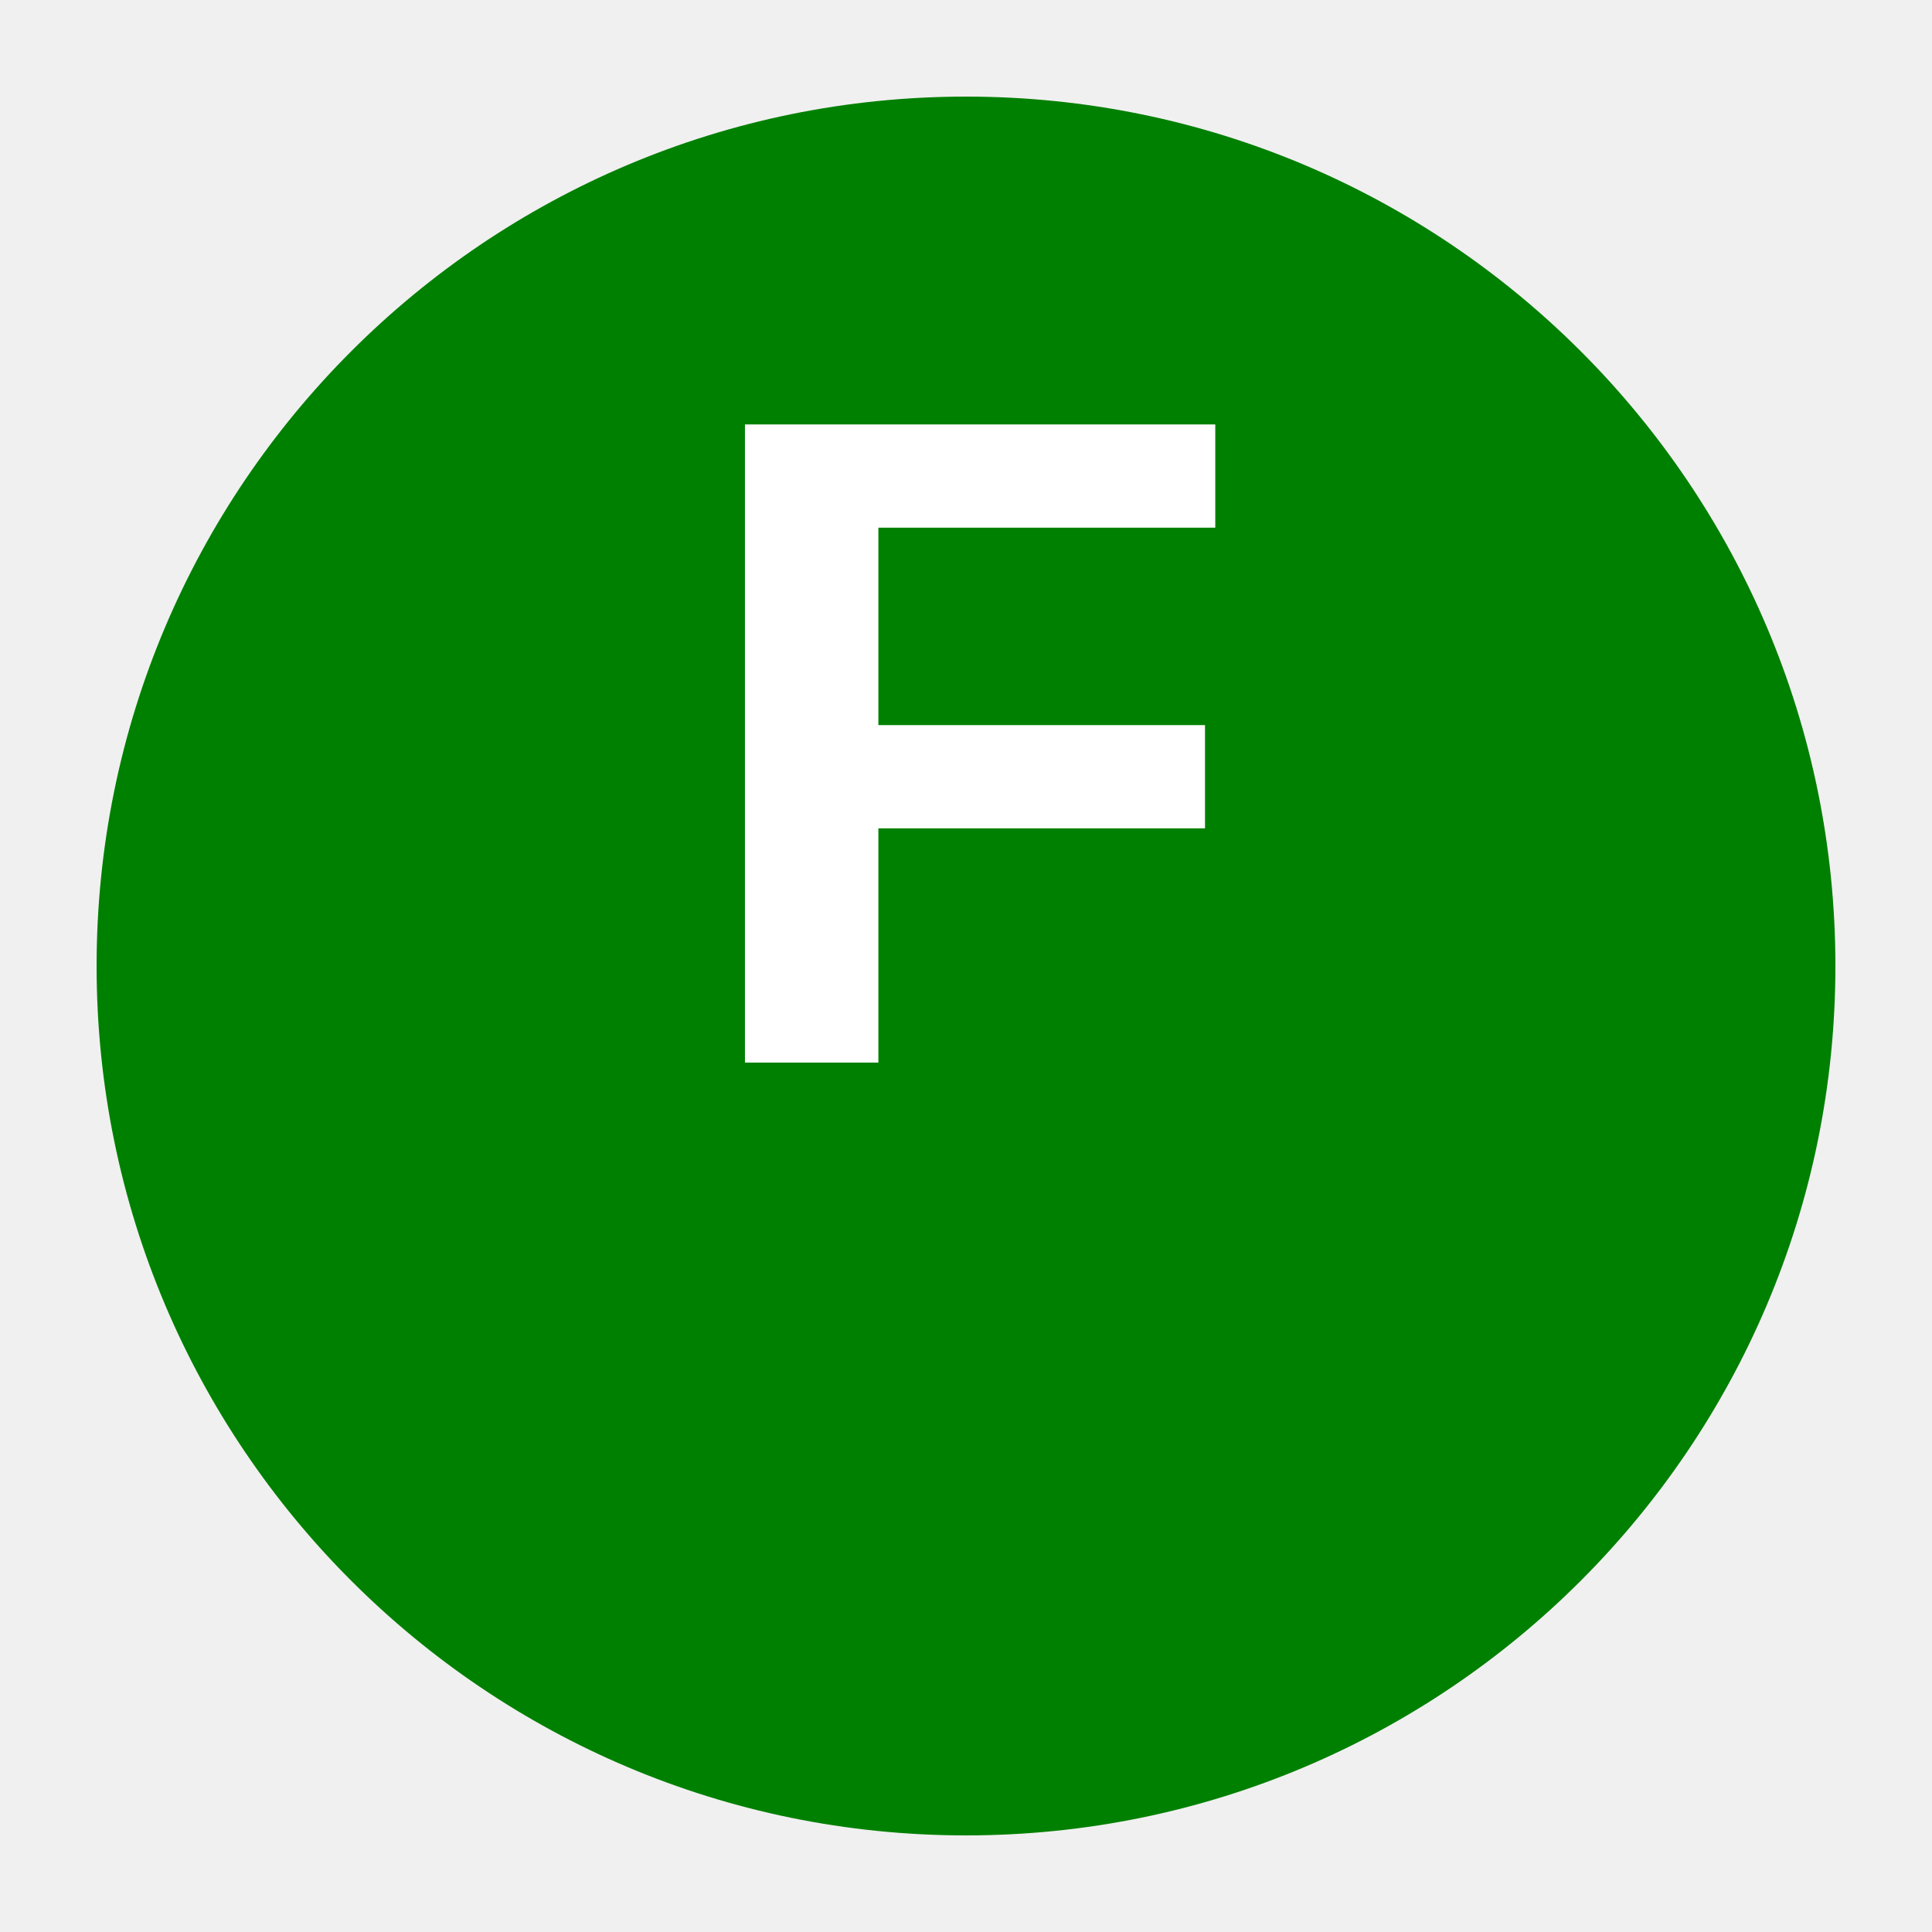
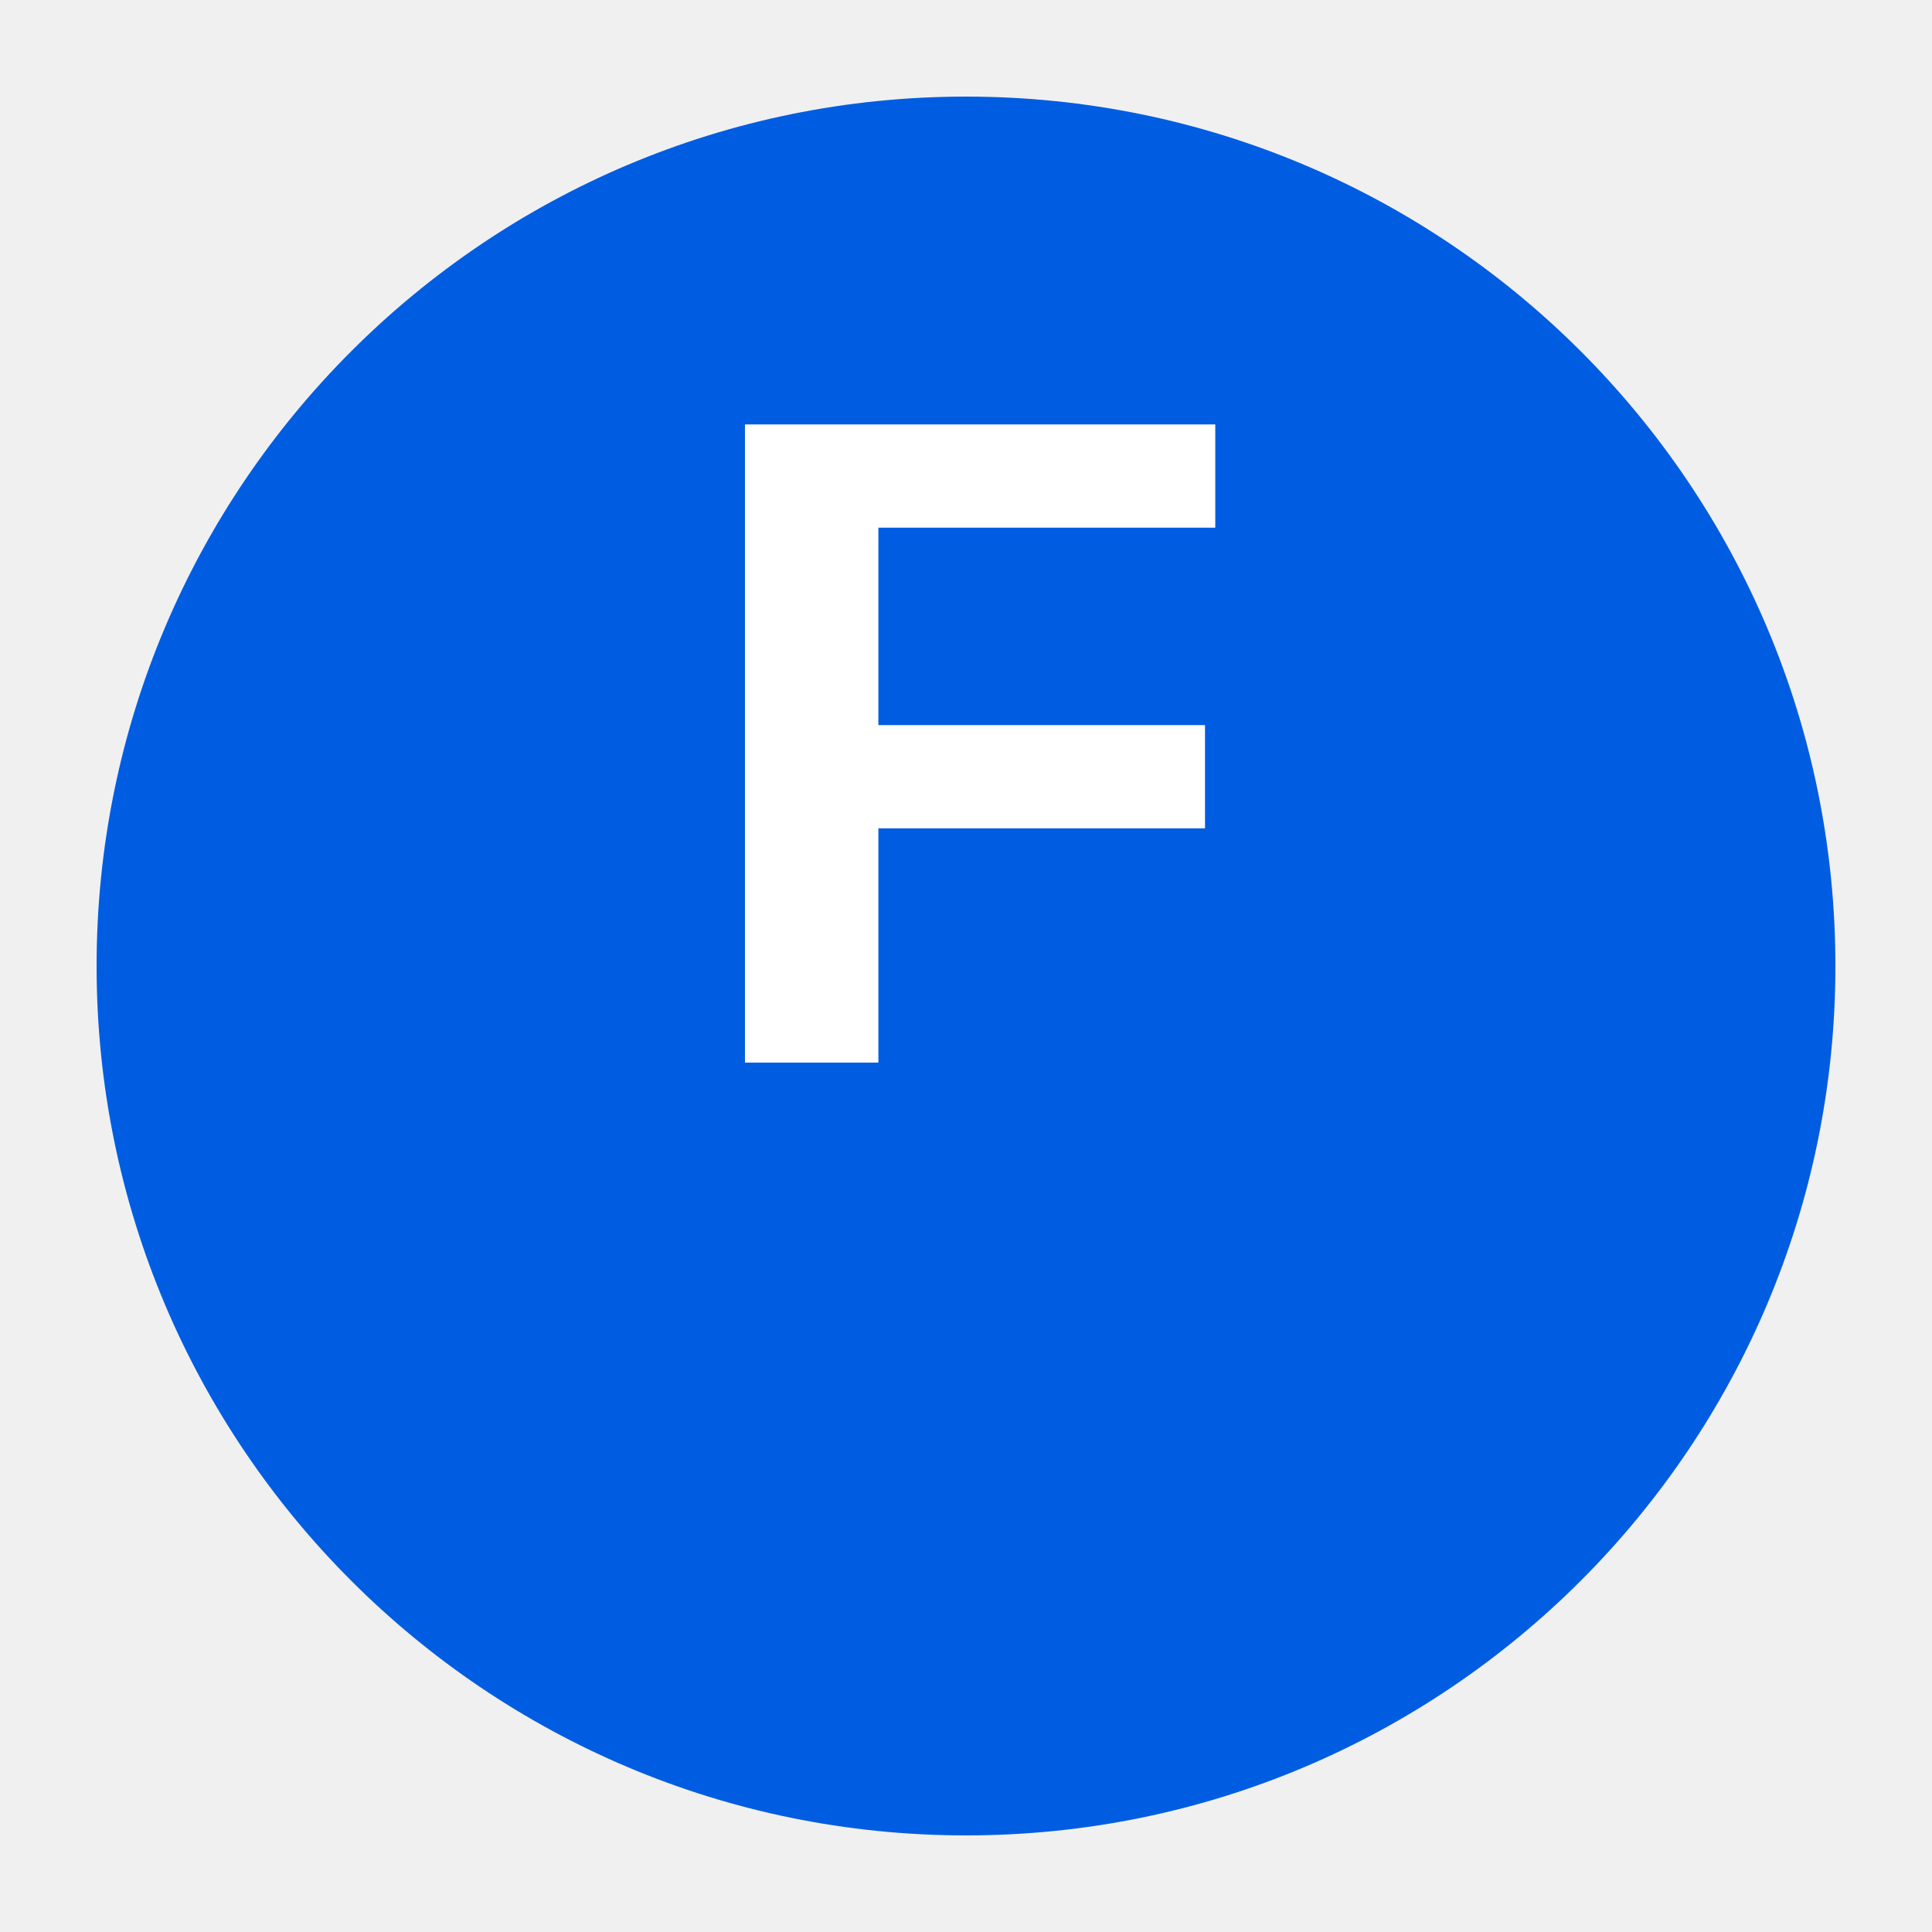
<svg xmlns="http://www.w3.org/2000/svg" width="100" height="100" viewBox="0 0 100 100">
-   <circle cx="50" cy="50" r="45" fill="green" />
+   <circle cx="50" cy="50" r="45" fill="#005de1" />
  <text x="50" y="55" font-family="Arial" font-size="48" font-weight="bold" fill="white" text-anchor="middle" alignment-baseline="middle">F</text>
</svg>
